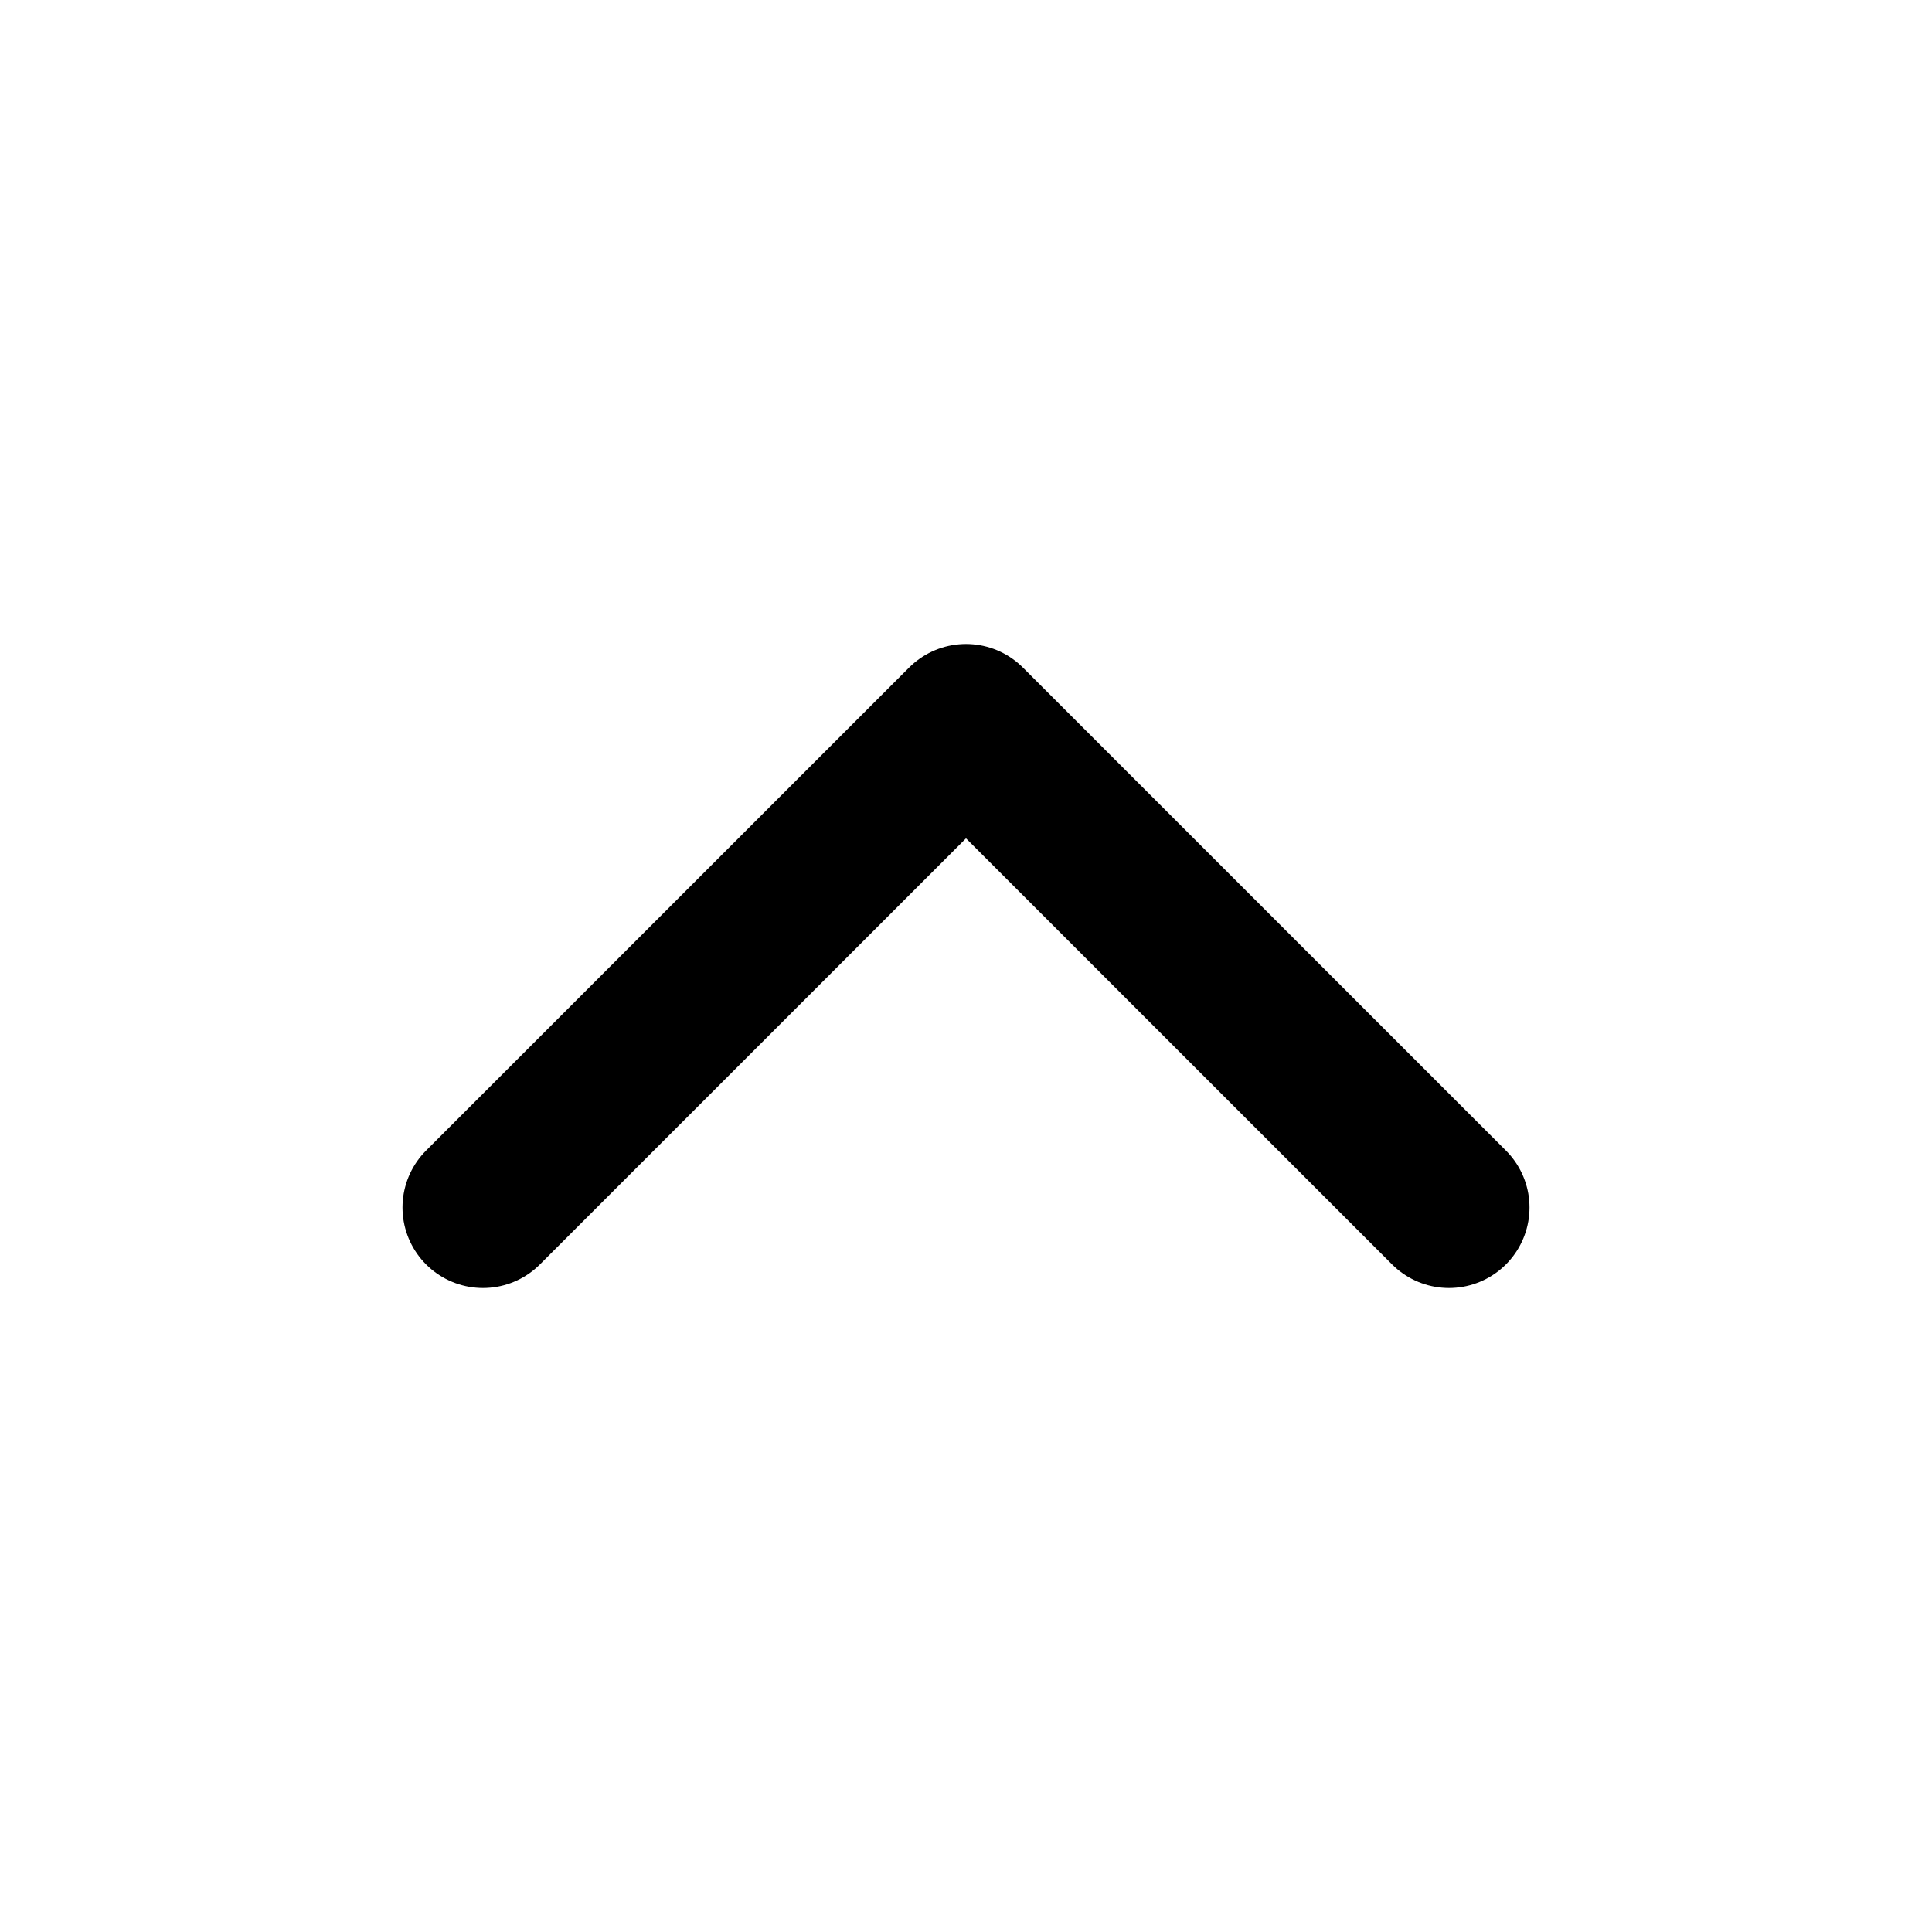
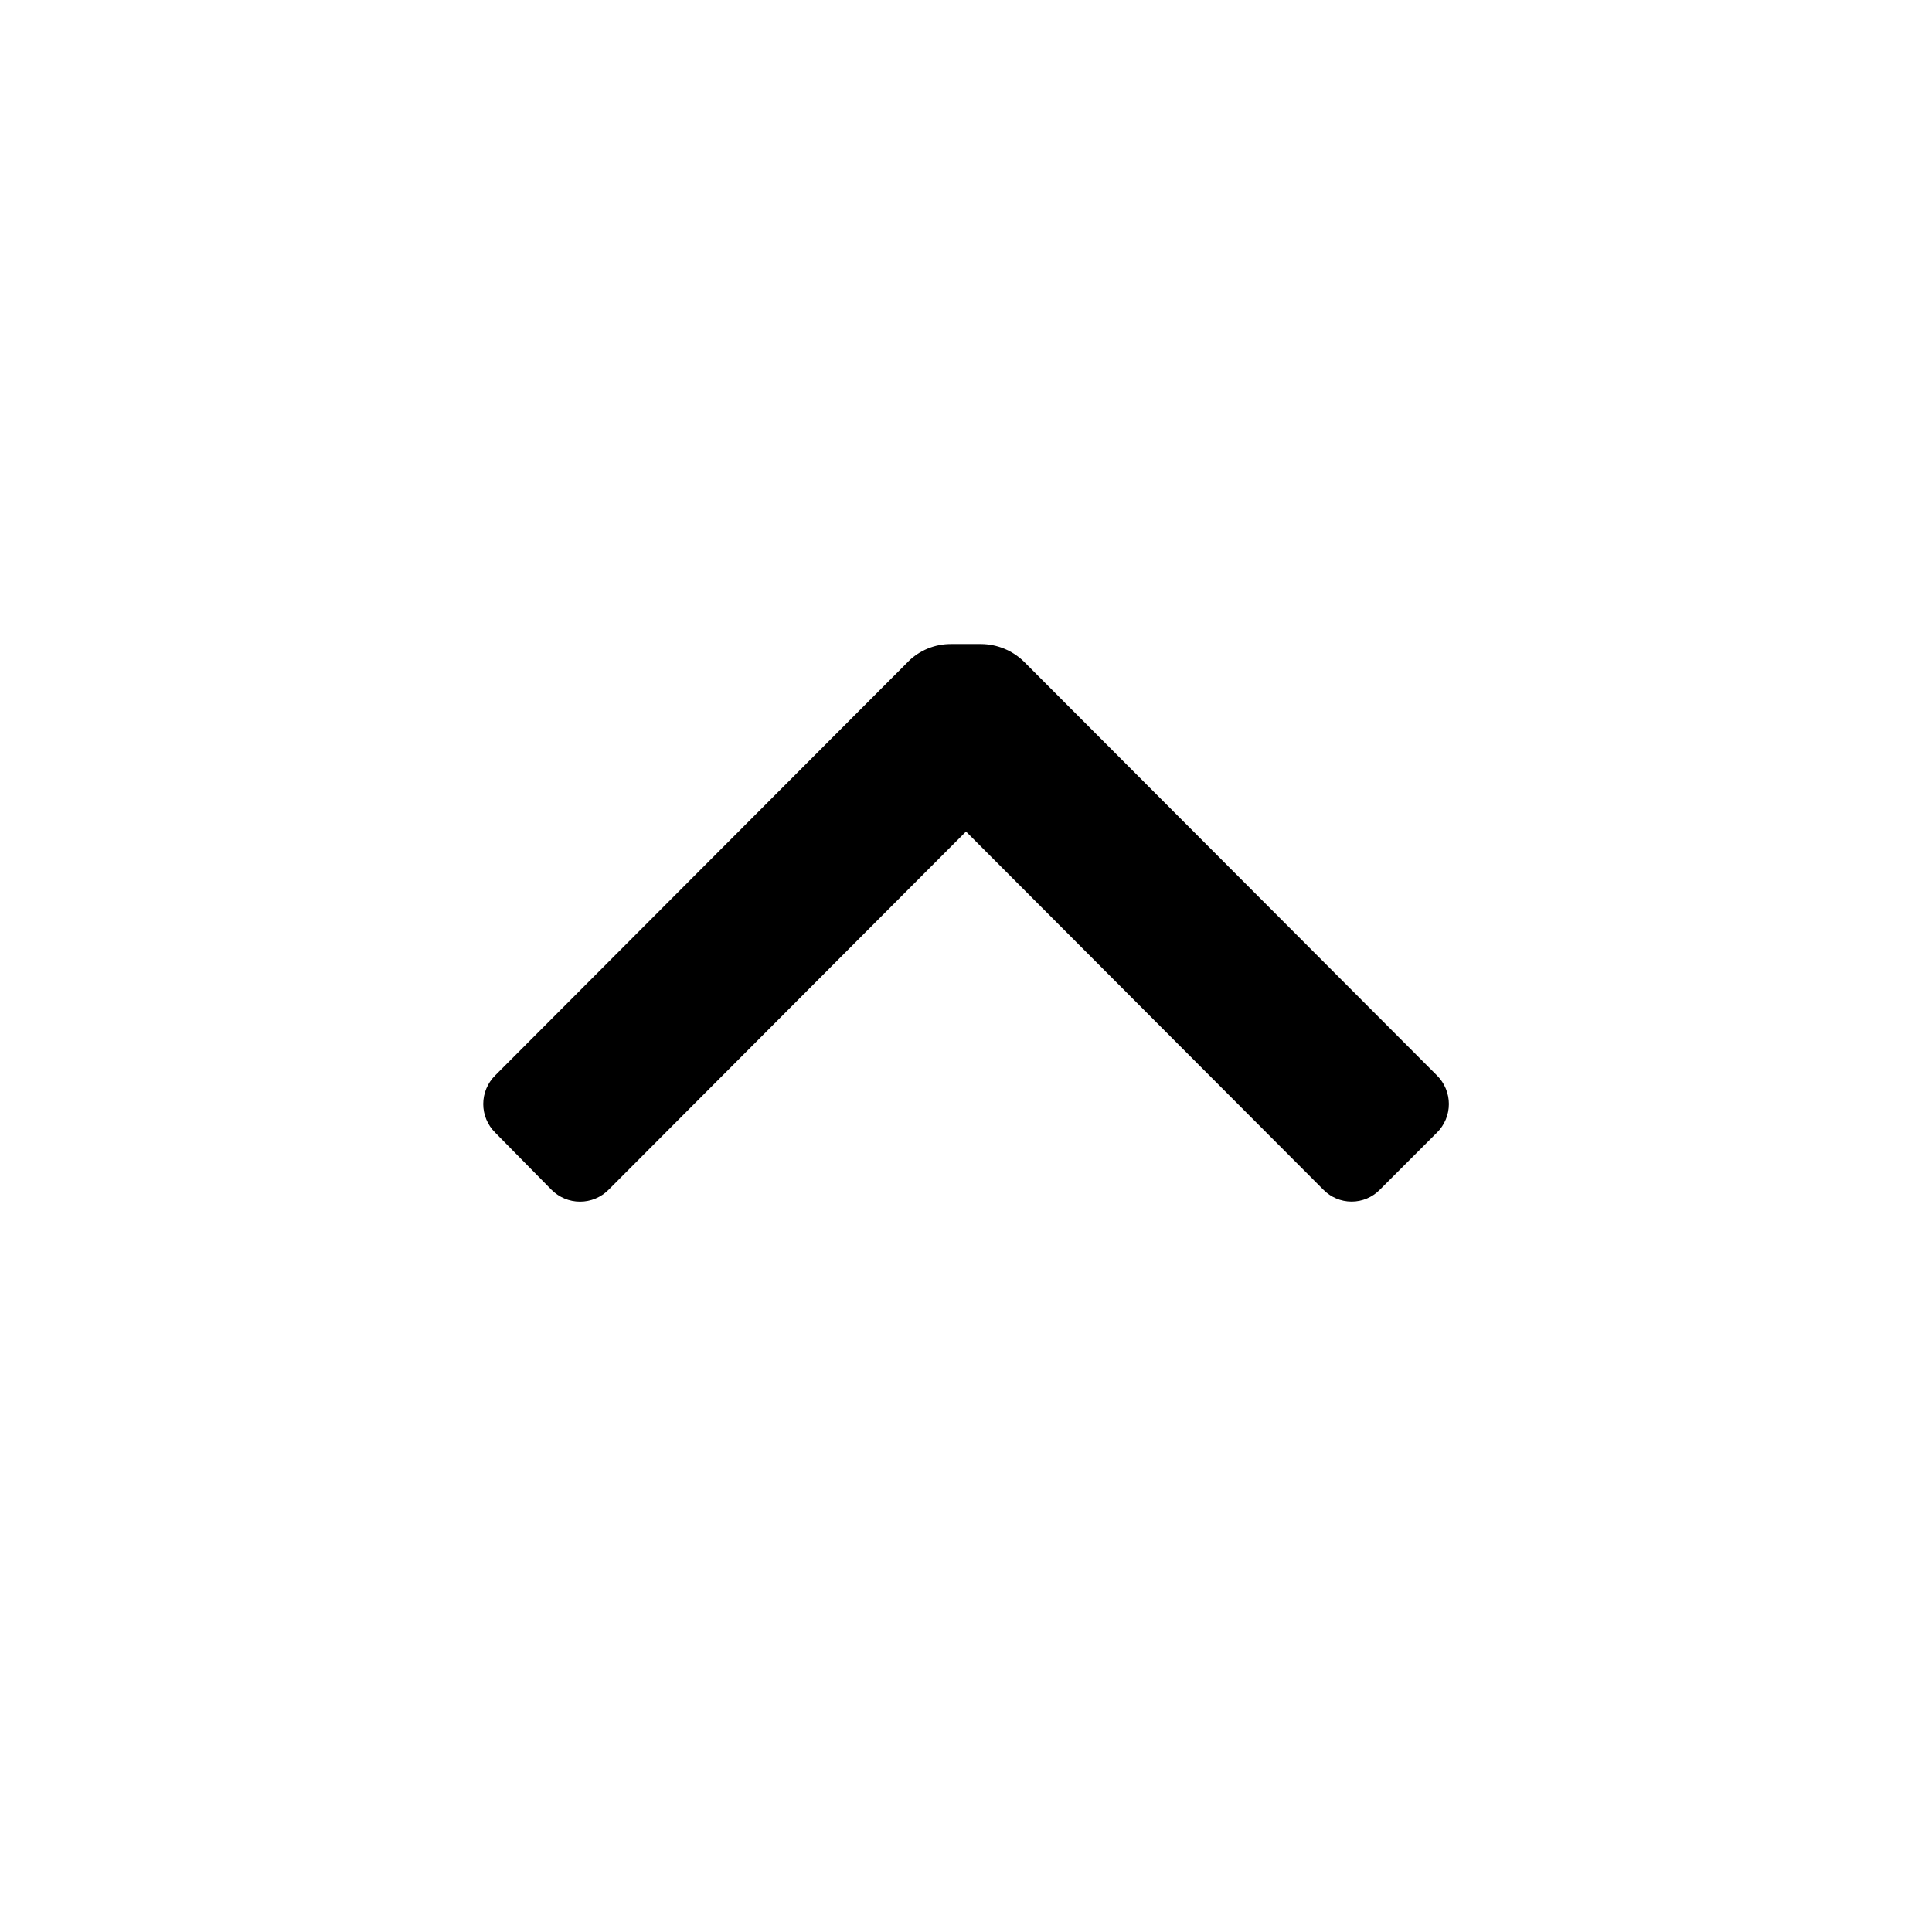
- <svg xmlns="http://www.w3.org/2000/svg" width="24" height="24" viewBox="0 0 24 24" fill="none" stroke="currentColor" stroke-width="2" stroke-linecap="round" stroke-linejoin="round" class="feather feather-chevron-up">
-   <polyline points="18 15 12 9 6 15" />
+ <svg xmlns="http://www.w3.org/2000/svg" version="1.1" width="32" height="32" viewBox="0 0 32 32">
+   <path fill="currentColor" d="M15.040 10.96c0.187-0.188 0.442-0.293 0.707-0.293h0.507c0.265 0.003 0.518 0.108 0.707 0.293l6.84 6.853c0.126 0.125 0.197 0.296 0.197 0.473s-0.071 0.348-0.197 0.473l-0.947 0.947c-0.123 0.125-0.291 0.196-0.467 0.196s-0.344-0.071-0.467-0.196l-5.92-5.933-5.92 5.933c-0.125 0.126-0.296 0.197-0.473 0.197s-0.348-0.071-0.473-0.197l-0.933-0.947c-0.126-0.125-0.197-0.296-0.197-0.473s0.071-0.348 0.197-0.473l6.84-6.853z" />
</svg>
